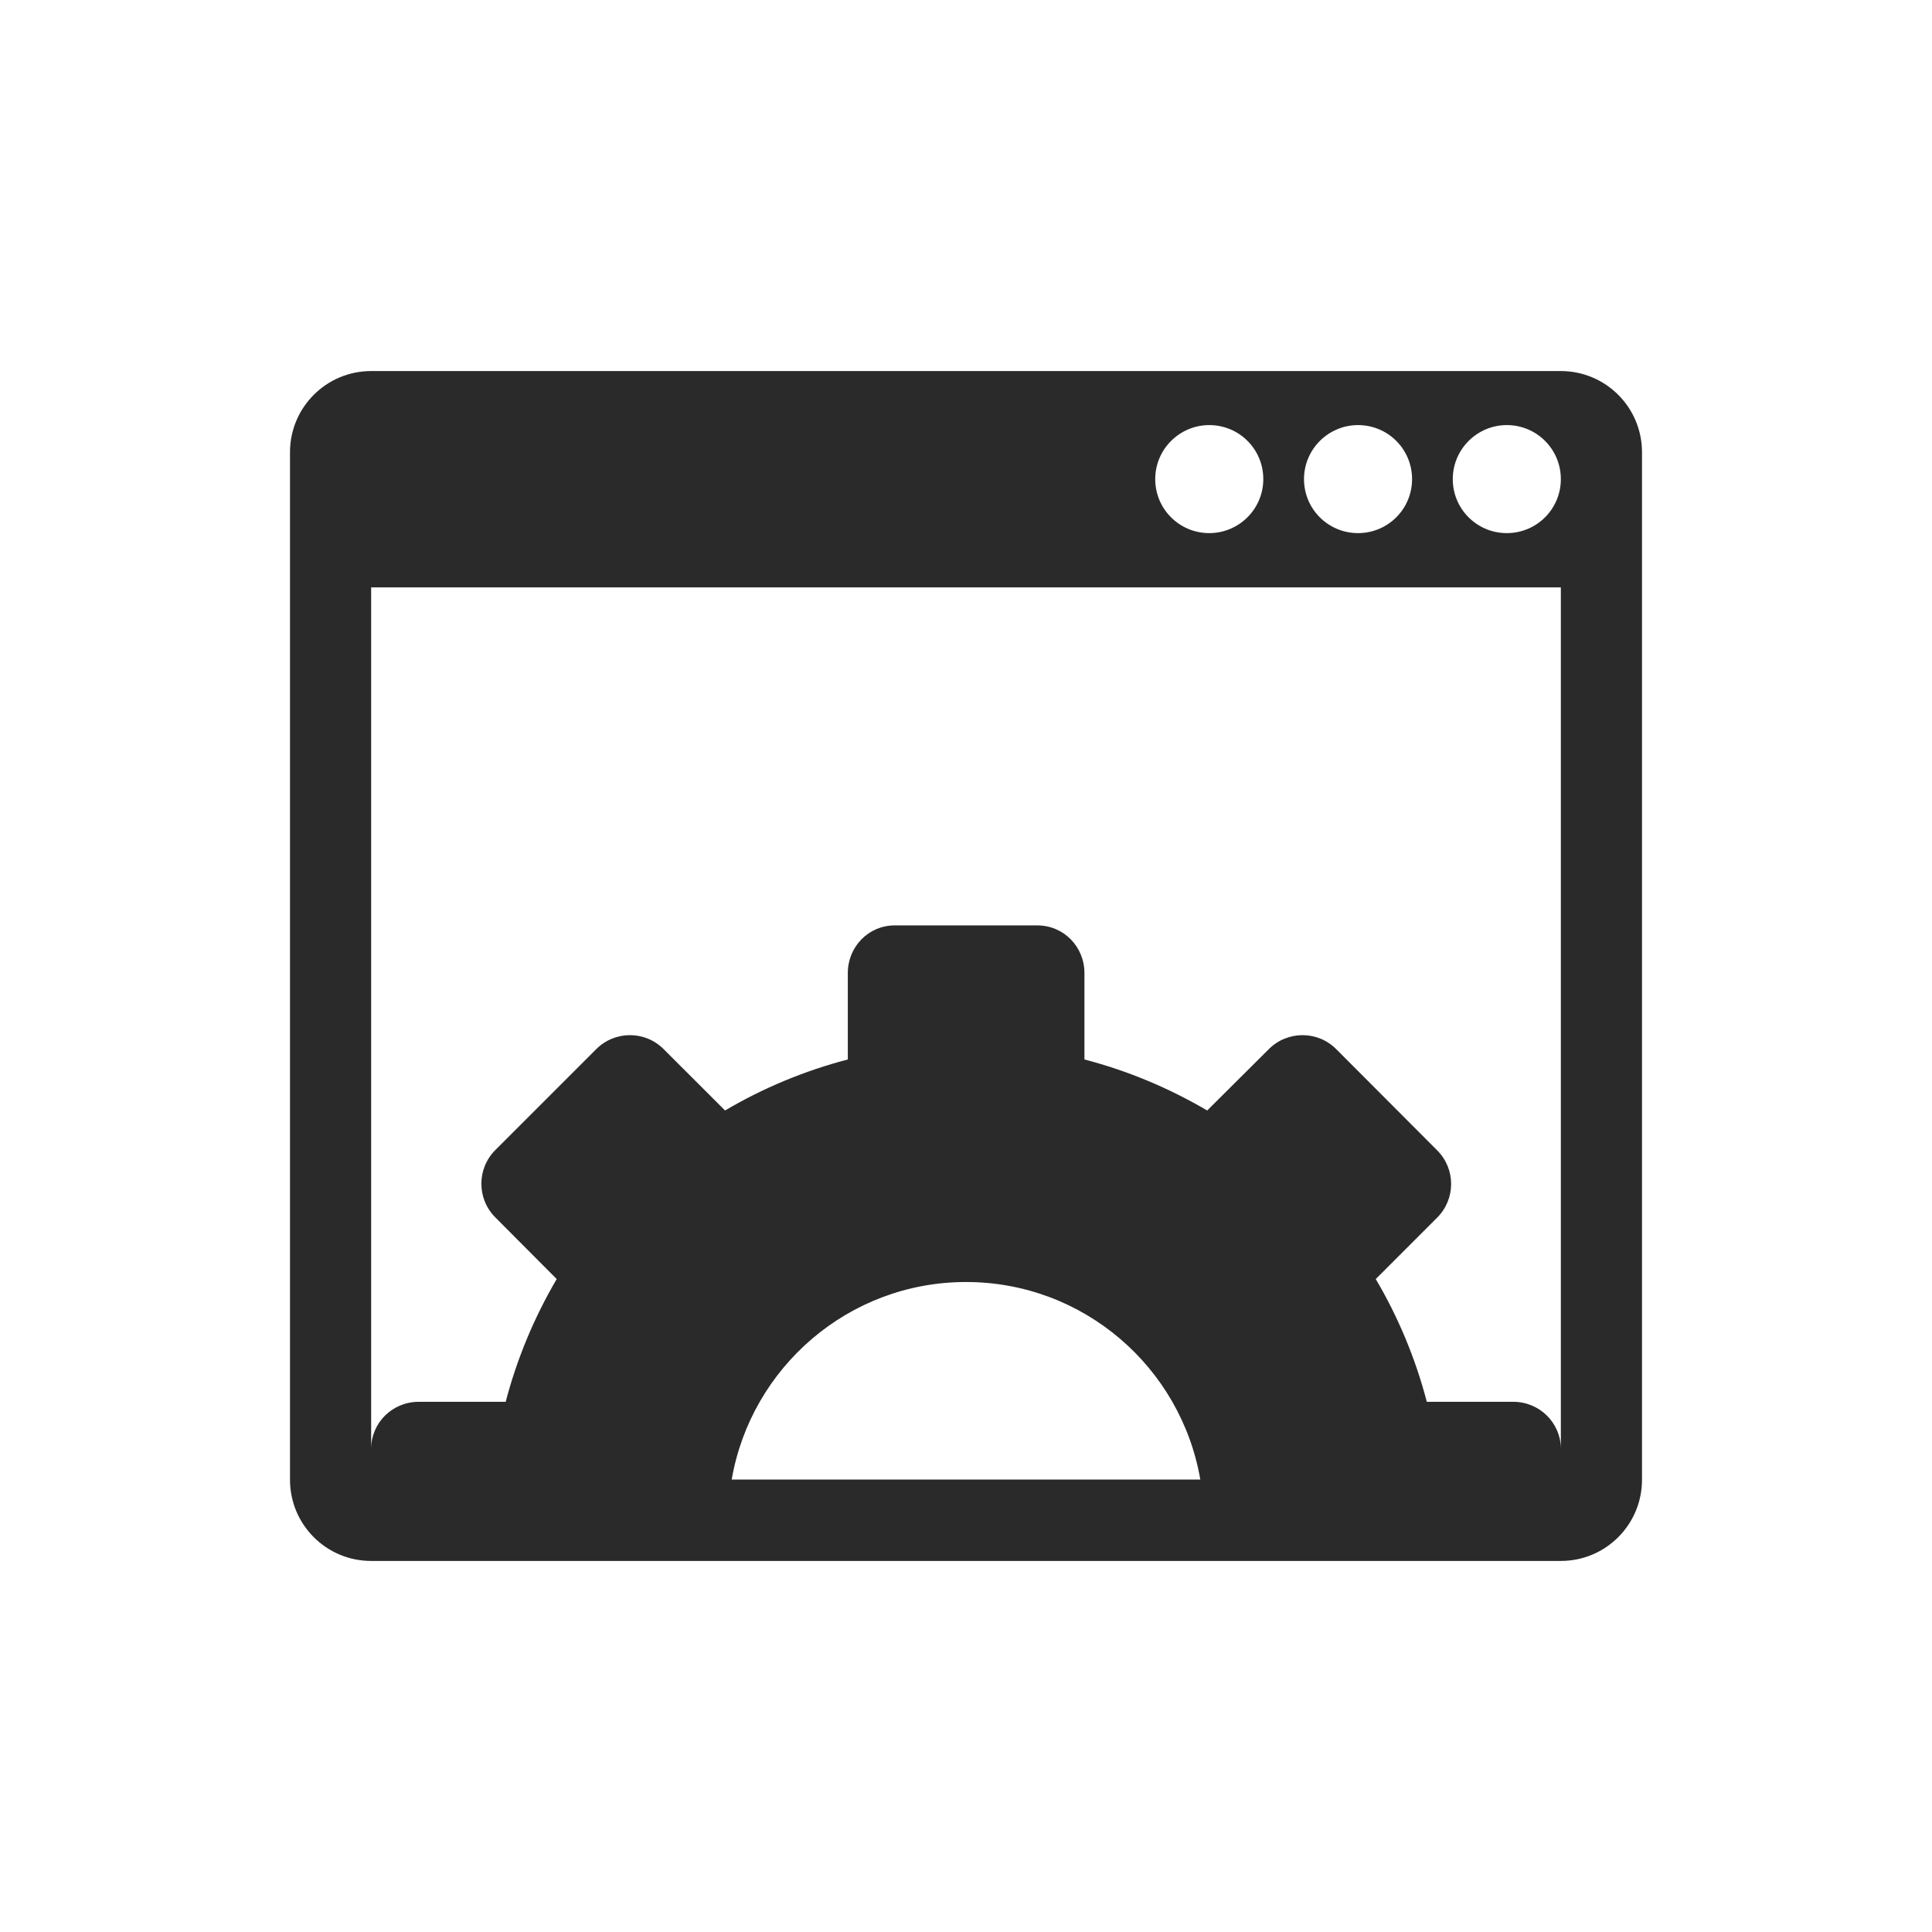
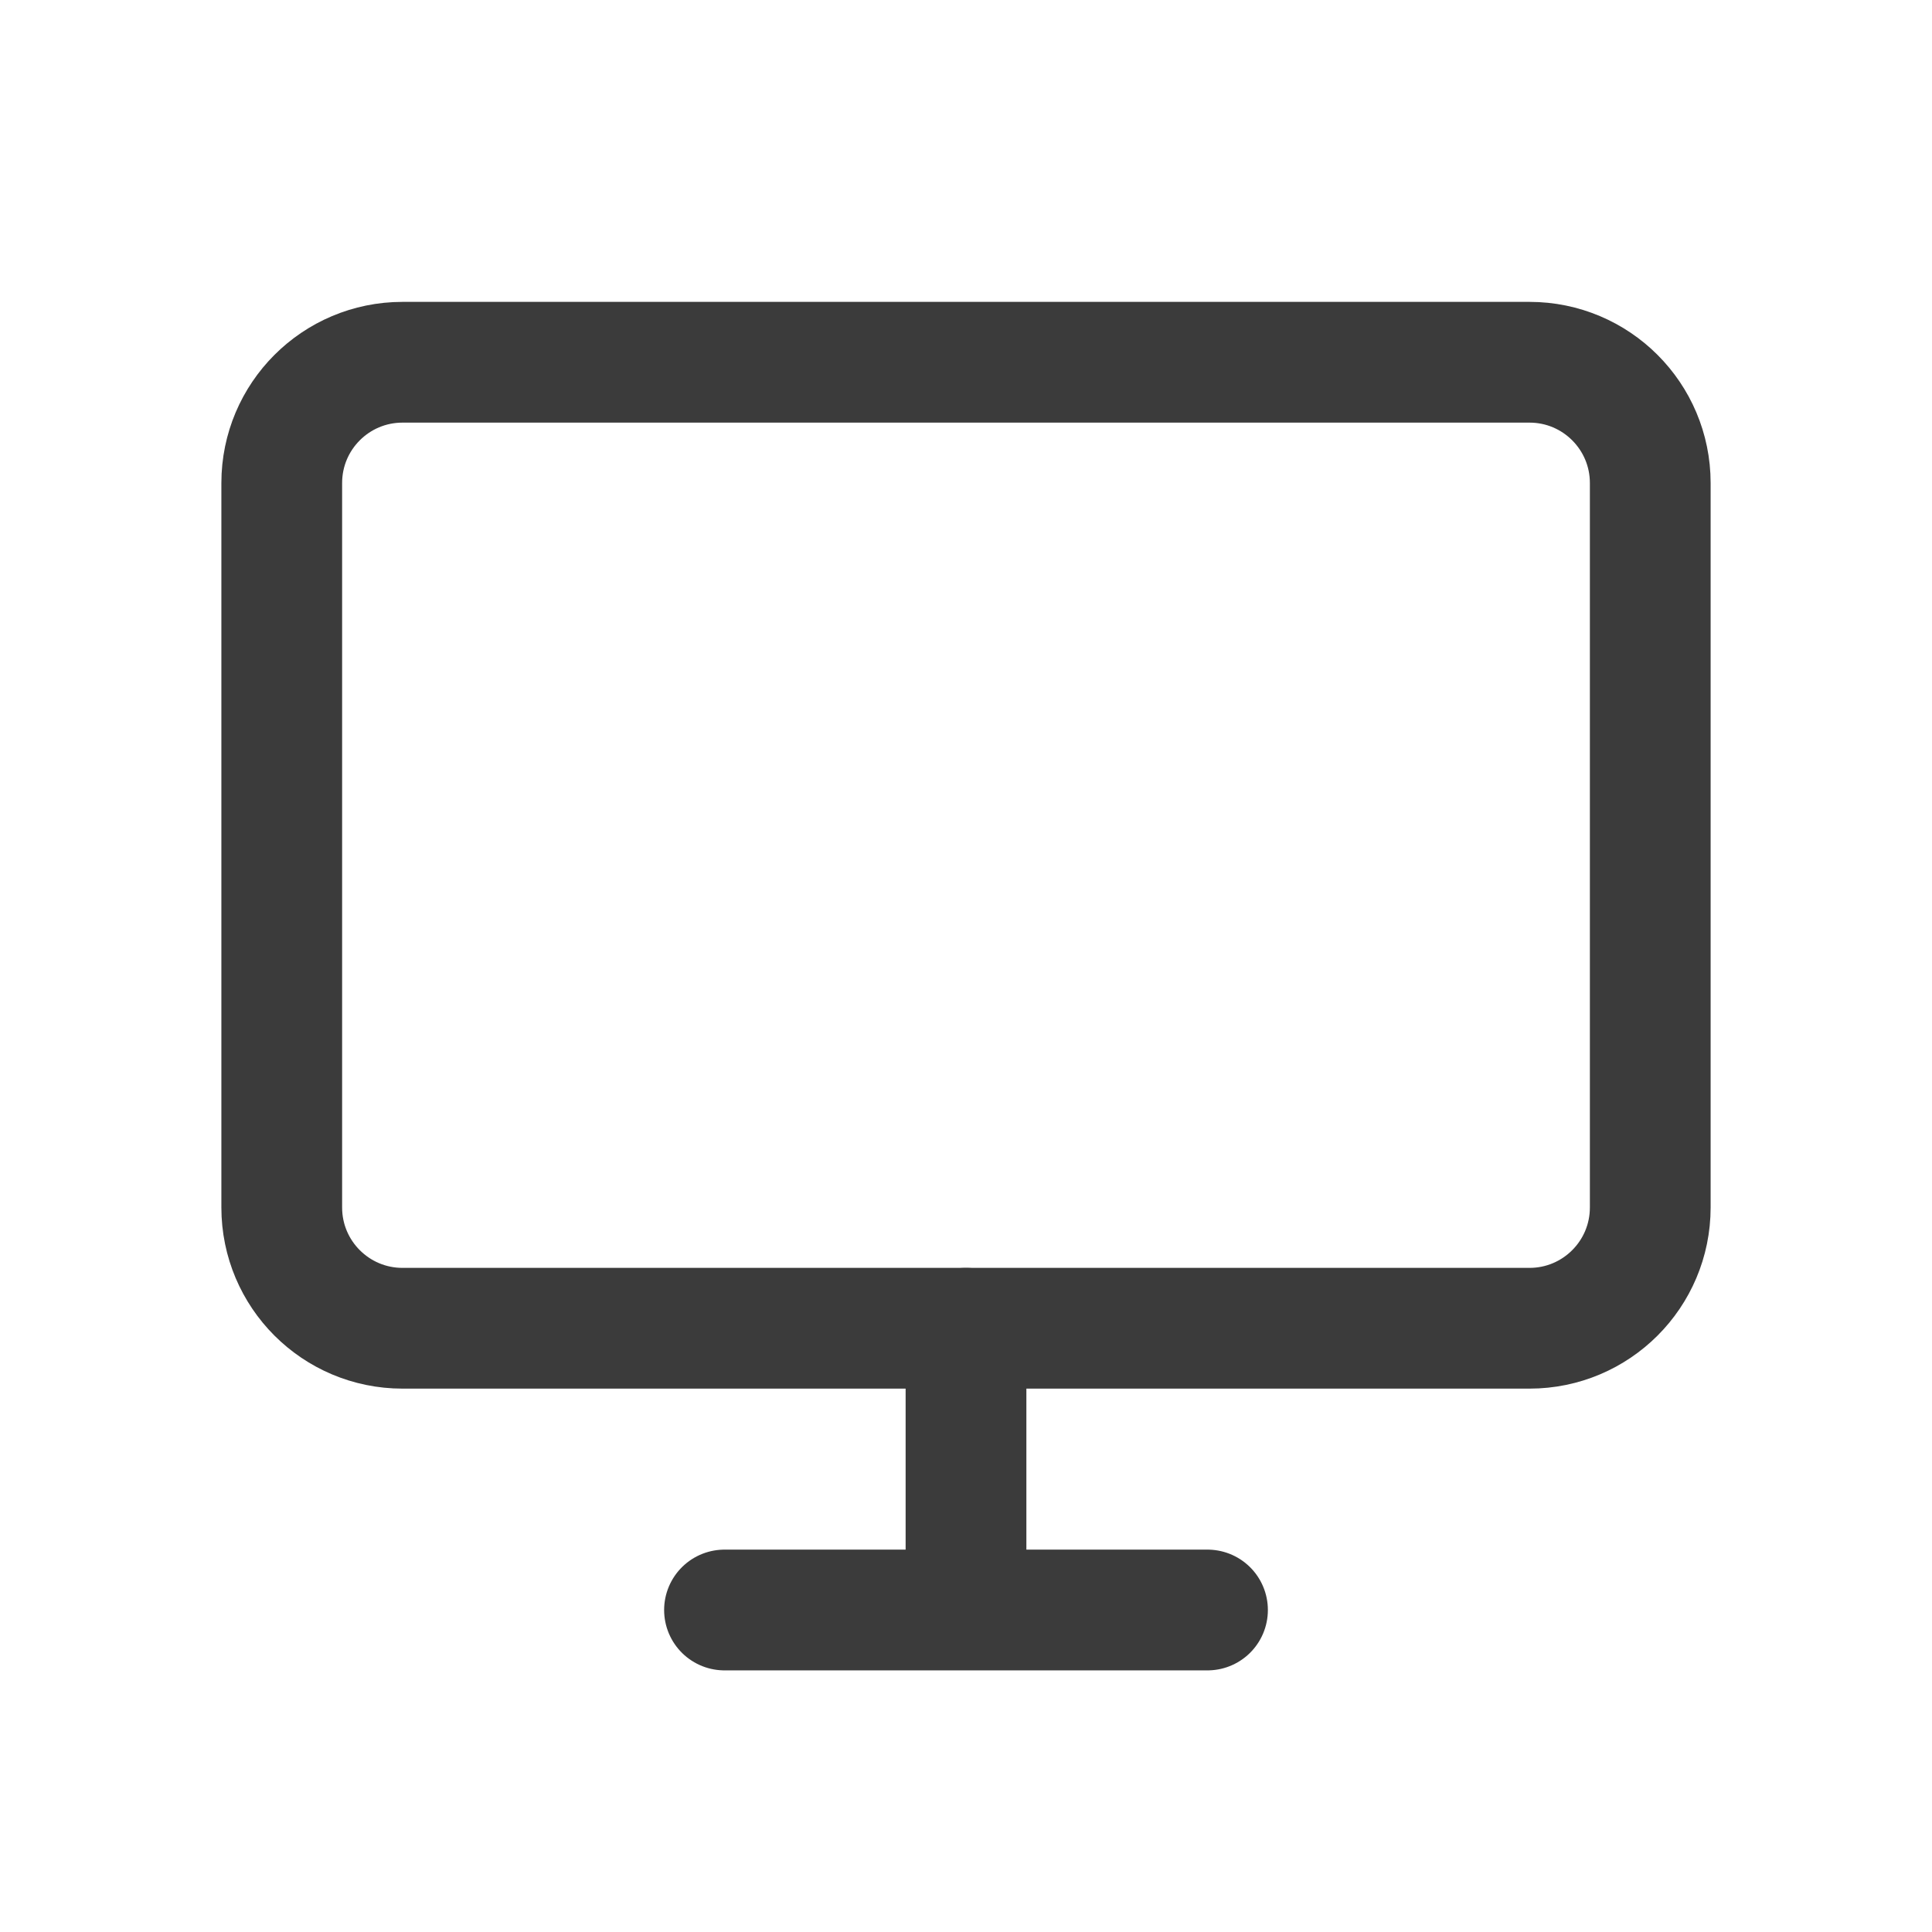
- <svg xmlns="http://www.w3.org/2000/svg" xmlns:ns1="http://schemas.microsoft.com/visio/2003/SVGExtensions/" width="512" height="512" viewBox="0 0 384 384" xml:space="preserve" class="st2" version="1.1" id="svg16" style="font-size:12px;overflow:visible;color-interpolation-filters:sRGB;fill:none;fill-rule:evenodd;stroke-linecap:square;stroke-miterlimit:3">
-   <defs id="defs20" />
-   <ns1:documentProperties ns1:langID="2052" ns1:viewMarkup="false" />
-   <style type="text/css" id="style2">
- 	
- 		.st1 {fill:#2a2a2a;stroke:none;stroke-linecap:butt;stroke-width:0.612}
- 		.st2 {fill:none;fill-rule:evenodd;font-size:12px;overflow:visible;stroke-linecap:square;stroke-miterlimit:3}
- 	
- 	</style>
-   <g ns1:mID="0" ns1:index="1" ns1:groupContext="foregroundPage" id="g14" transform="translate(0.216115,59.02193)">
-     <ns1:pageProperties ns1:drawingScale="0.0393701" ns1:pageScale="0.0393701" ns1:drawingUnits="24" ns1:shadowOffsetX="9" ns1:shadowOffsetY="-9" />
-     <g id="group283-1" ns1:mID="283" ns1:groupContext="group">
-       <g id="shape488-2" ns1:mID="488" ns1:groupContext="shape" transform="translate(57.424,-14.7521)">
-         <path d="M 252.59,29.48 H 16.13 C 7.22,29.48 0,36.7 0,45.61 v 204.24 c 0,8.91 7.22,16.13 16.13,16.13 h 236.46 c 8.91,0 16.13,-7.22 16.13,-16.13 V 45.61 c 0,-8.91 -7.22,-16.13 -16.13,-16.13 z m -40.31,10.74 c 5.94,0 10.74,4.79 10.74,10.74 0,5.94 -4.8,10.73 -10.74,10.73 -5.94,0 -10.74,-4.79 -10.74,-10.73 0,-5.95 4.85,-10.74 10.74,-10.74 z m -29.57,0 c 5.95,0 10.74,4.79 10.74,10.74 0,5.94 -4.84,10.73 -10.74,10.73 -5.94,0 -10.74,-4.79 -10.74,-10.73 0,-5.95 4.85,-10.74 10.74,-10.74 z M 87.79,249.8 c 3.84,-22.25 23.22,-39.26 46.57,-39.26 23.36,0 42.73,16.96 46.57,39.26 z m 164.8,-6.08 c 0,-5.21 -4.25,-9.37 -9.46,-9.37 h -17.18 c -2.24,-8.59 -5.71,-16.9 -10.15,-24.4 l 12.2,-12.2 c 3.71,-3.7 3.71,-9.69 0,-13.39 l -20.06,-20.11 c -3.7,-3.7 -9.69,-3.7 -13.39,0 l -12.25,12.2 c -7.54,-4.43 -15.81,-7.91 -24.4,-10.14 v -17.19 c 0,-5.21 -4.11,-9.46 -9.37,-9.46 h -28.34 c -5.21,0 -9.32,4.25 -9.32,9.46 v 17.19 c -8.59,2.23 -16.91,5.71 -24.4,10.14 l -12.21,-12.2 c -3.7,-3.7 -9.68,-3.7 -13.39,0 l -20.06,20.06 c -3.7,3.7 -3.7,9.69 0,13.39 l 12.2,12.25 c -4.43,7.54 -7.9,15.81 -10.14,24.4 H 25.59 c -5.21,0 -9.46,4.12 -9.46,9.37 V 72.48 H 252.59 Z M 241.85,61.69 c -5.94,0 -10.74,-4.79 -10.74,-10.73 0,-5.95 4.85,-10.74 10.74,-10.74 5.94,0 10.74,4.79 10.74,10.74 0,5.94 -4.8,10.73 -10.74,10.73 z" class="st1" id="path10" style="fill:#2a2a2a;stroke:none;stroke-width:0.612;stroke-linecap:butt" />
-       </g>
-     </g>
+ <svg xmlns="http://www.w3.org/2000/svg" width="24" height="24" viewBox="0 0 24 24">
+   <g fill="none" stroke="#3b3b3b" stroke-width="1.5" stroke-linecap="round" stroke-linejoin="round">
+     <rect x="3.5" y="4.5" width="17" height="12" rx="1.5" />
+     <path d="M9 20h6M12 16.5V20" />
  </g>
</svg>
